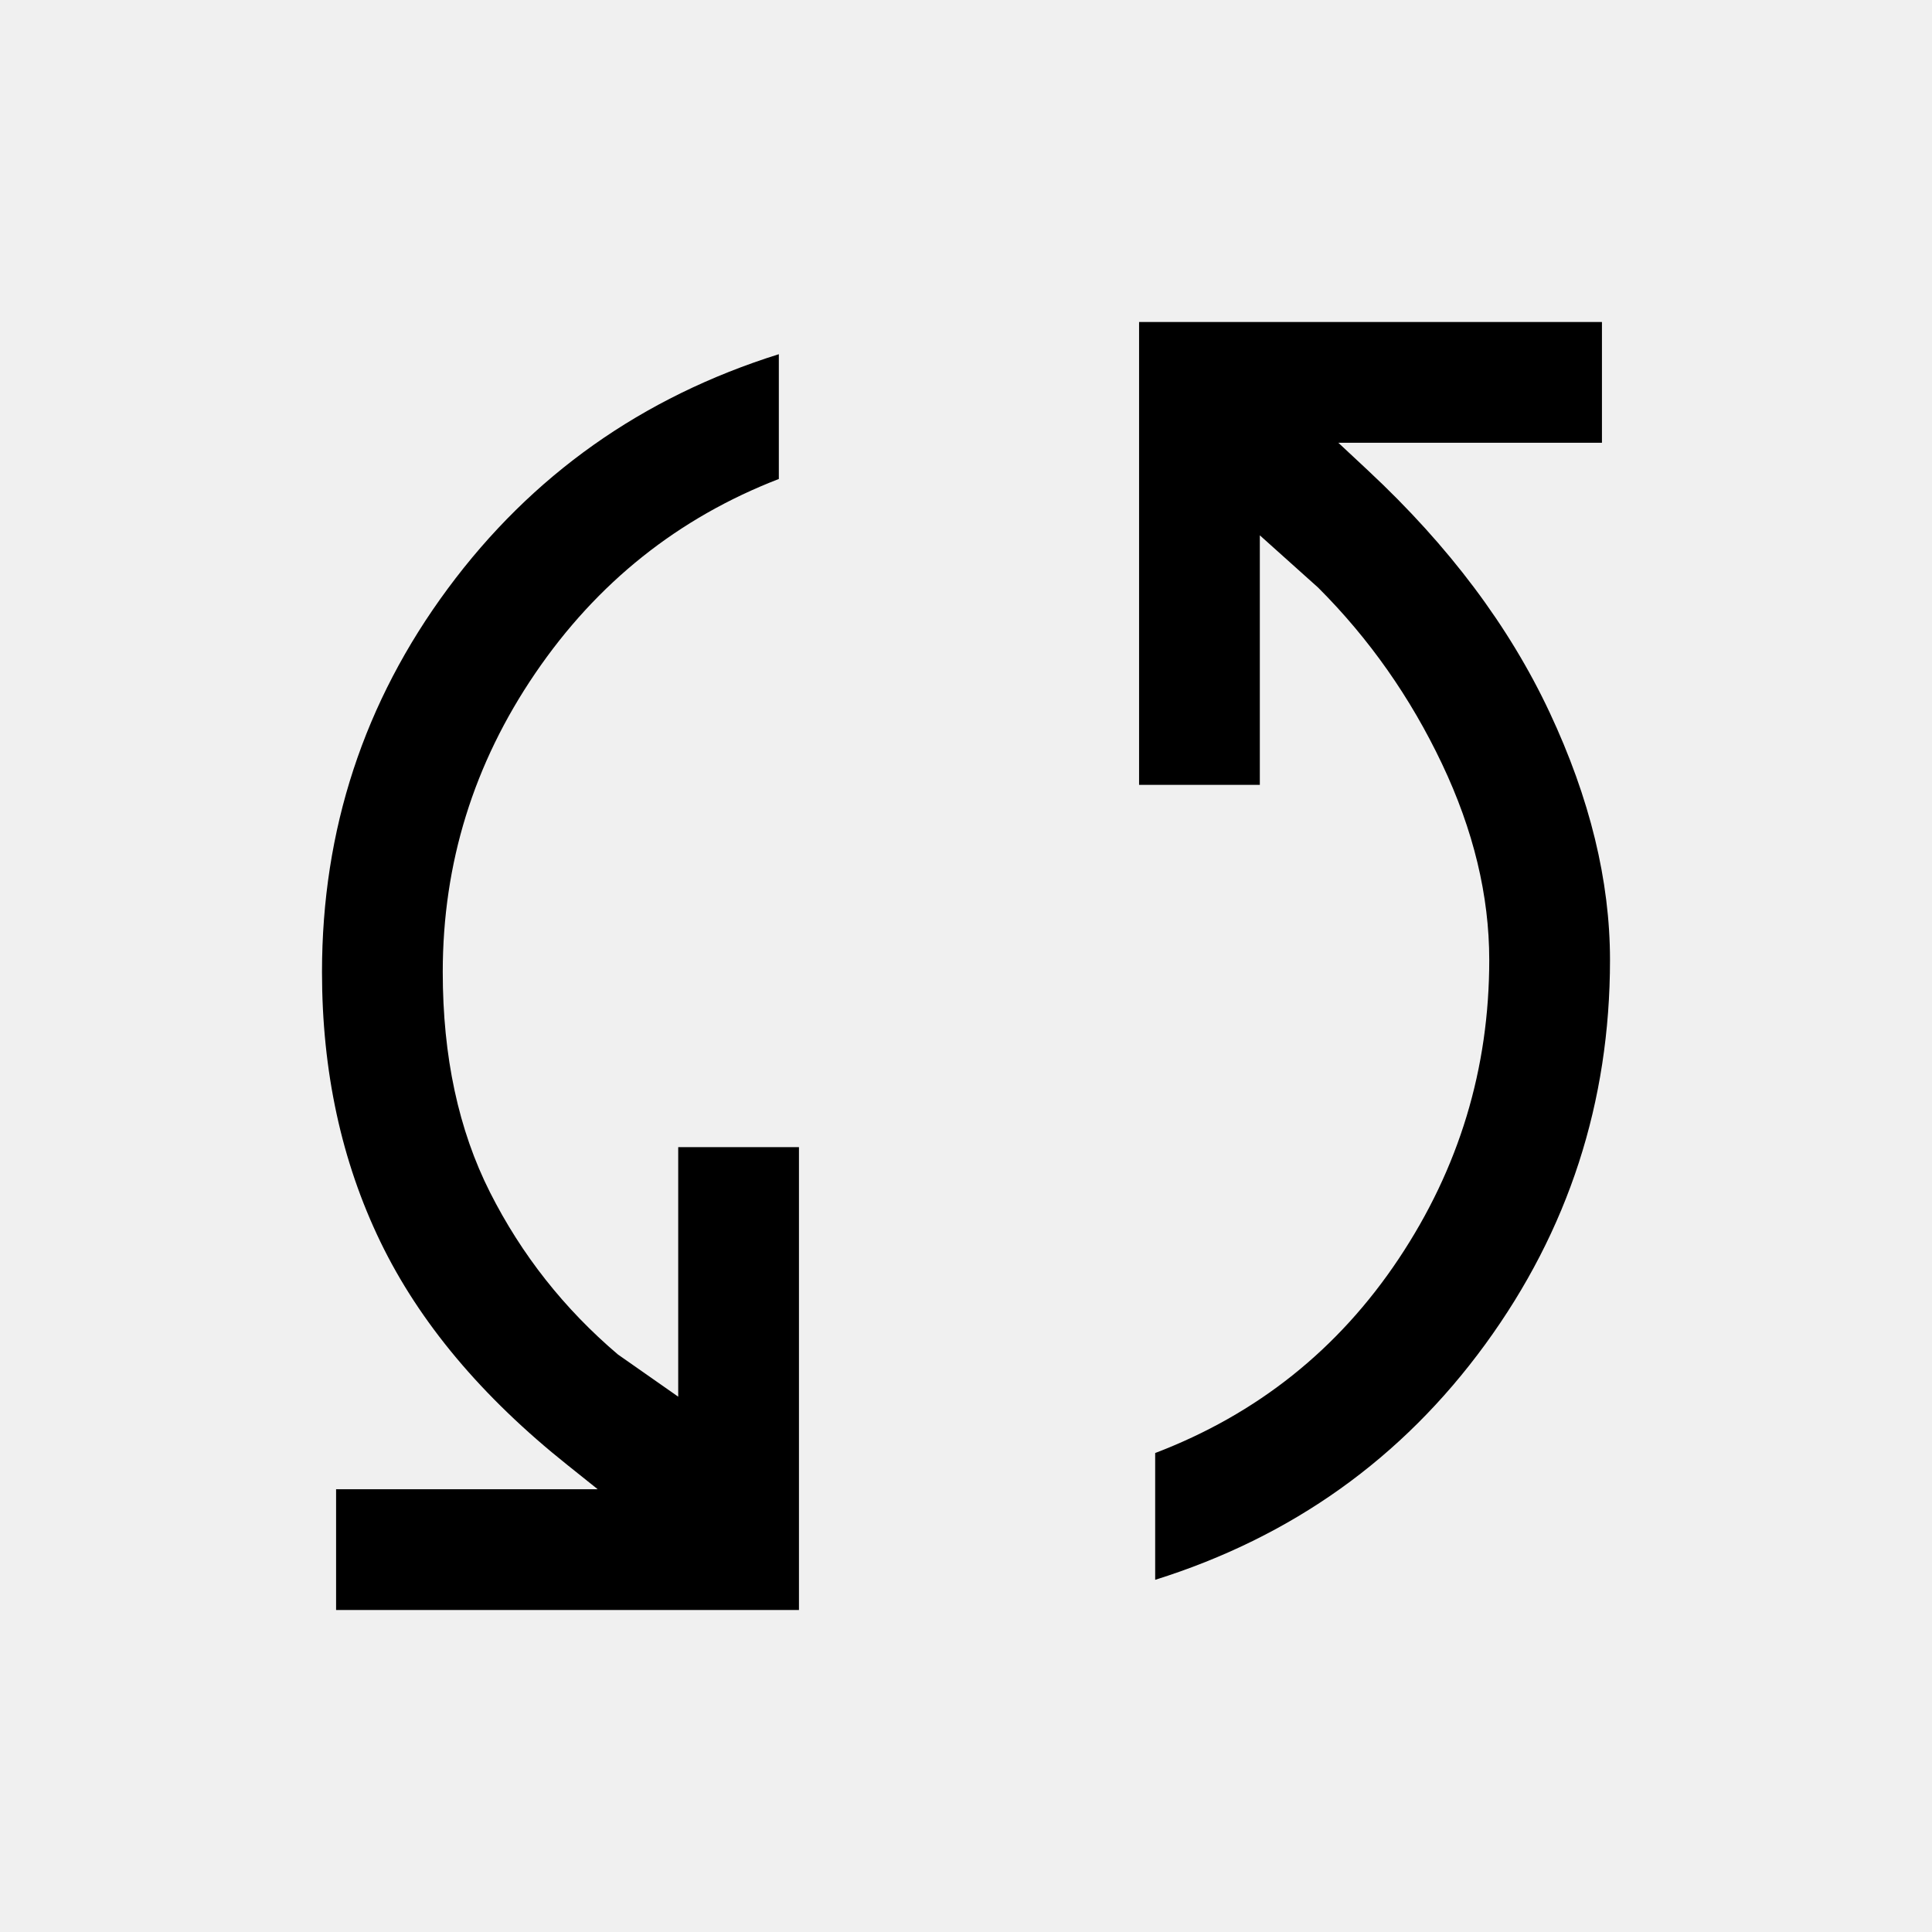
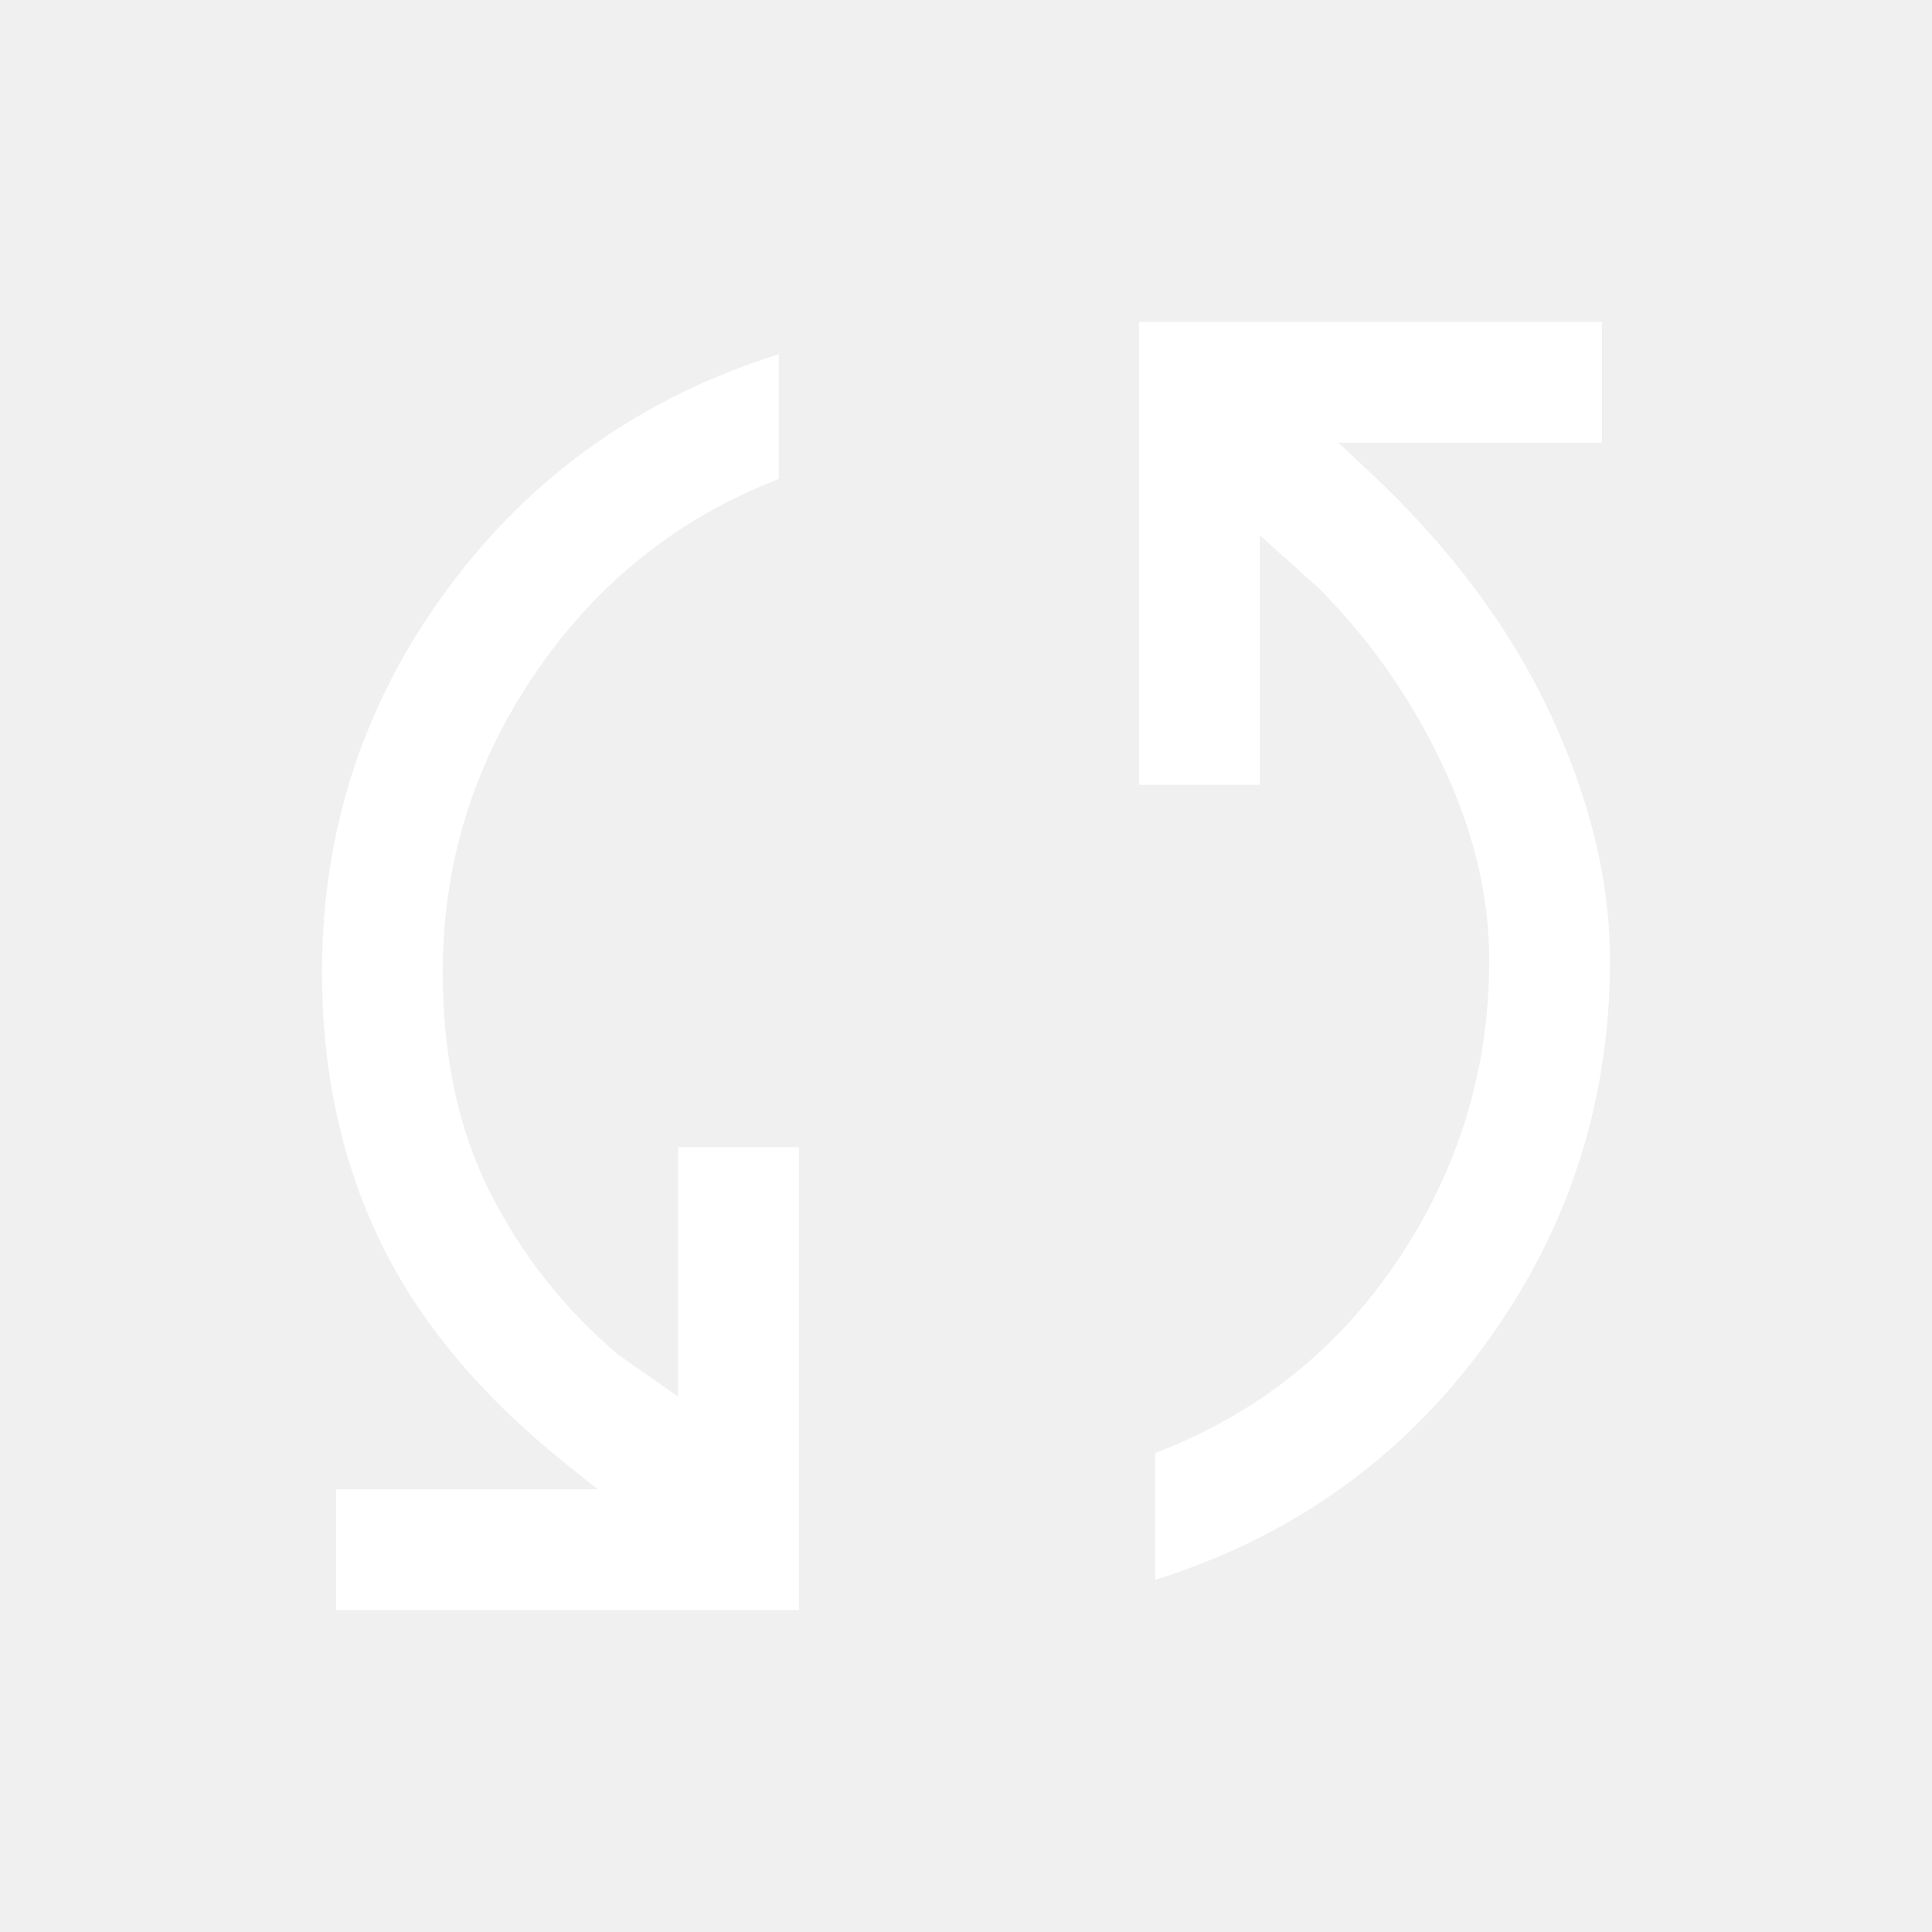
- <svg xmlns="http://www.w3.org/2000/svg" height="48px" viewBox="0 -960 960 960" width="48px" fill="#000000">
+ <svg xmlns="http://www.w3.org/2000/svg" height="48px" viewBox="0 -960 960 960" width="48px" fill="#FFFFFF">
  <path d="M167-160v-60h130l-15-12q-64-51-93-111t-29-134q0-106 62.5-190.5T387-784v62q-75 29-121 96.5T220-477q0 63 23.5 109.5T307-287l30 21v-124h60v230H167Zm407-15v-63q76-29 121-96.5T740-483q0-48-23.5-97.5T655-668l-29-26v124h-60v-230h230v60H665l15 14q60 56 90 120t30 123q0 106-62 191T574-175Z" />
</svg>
